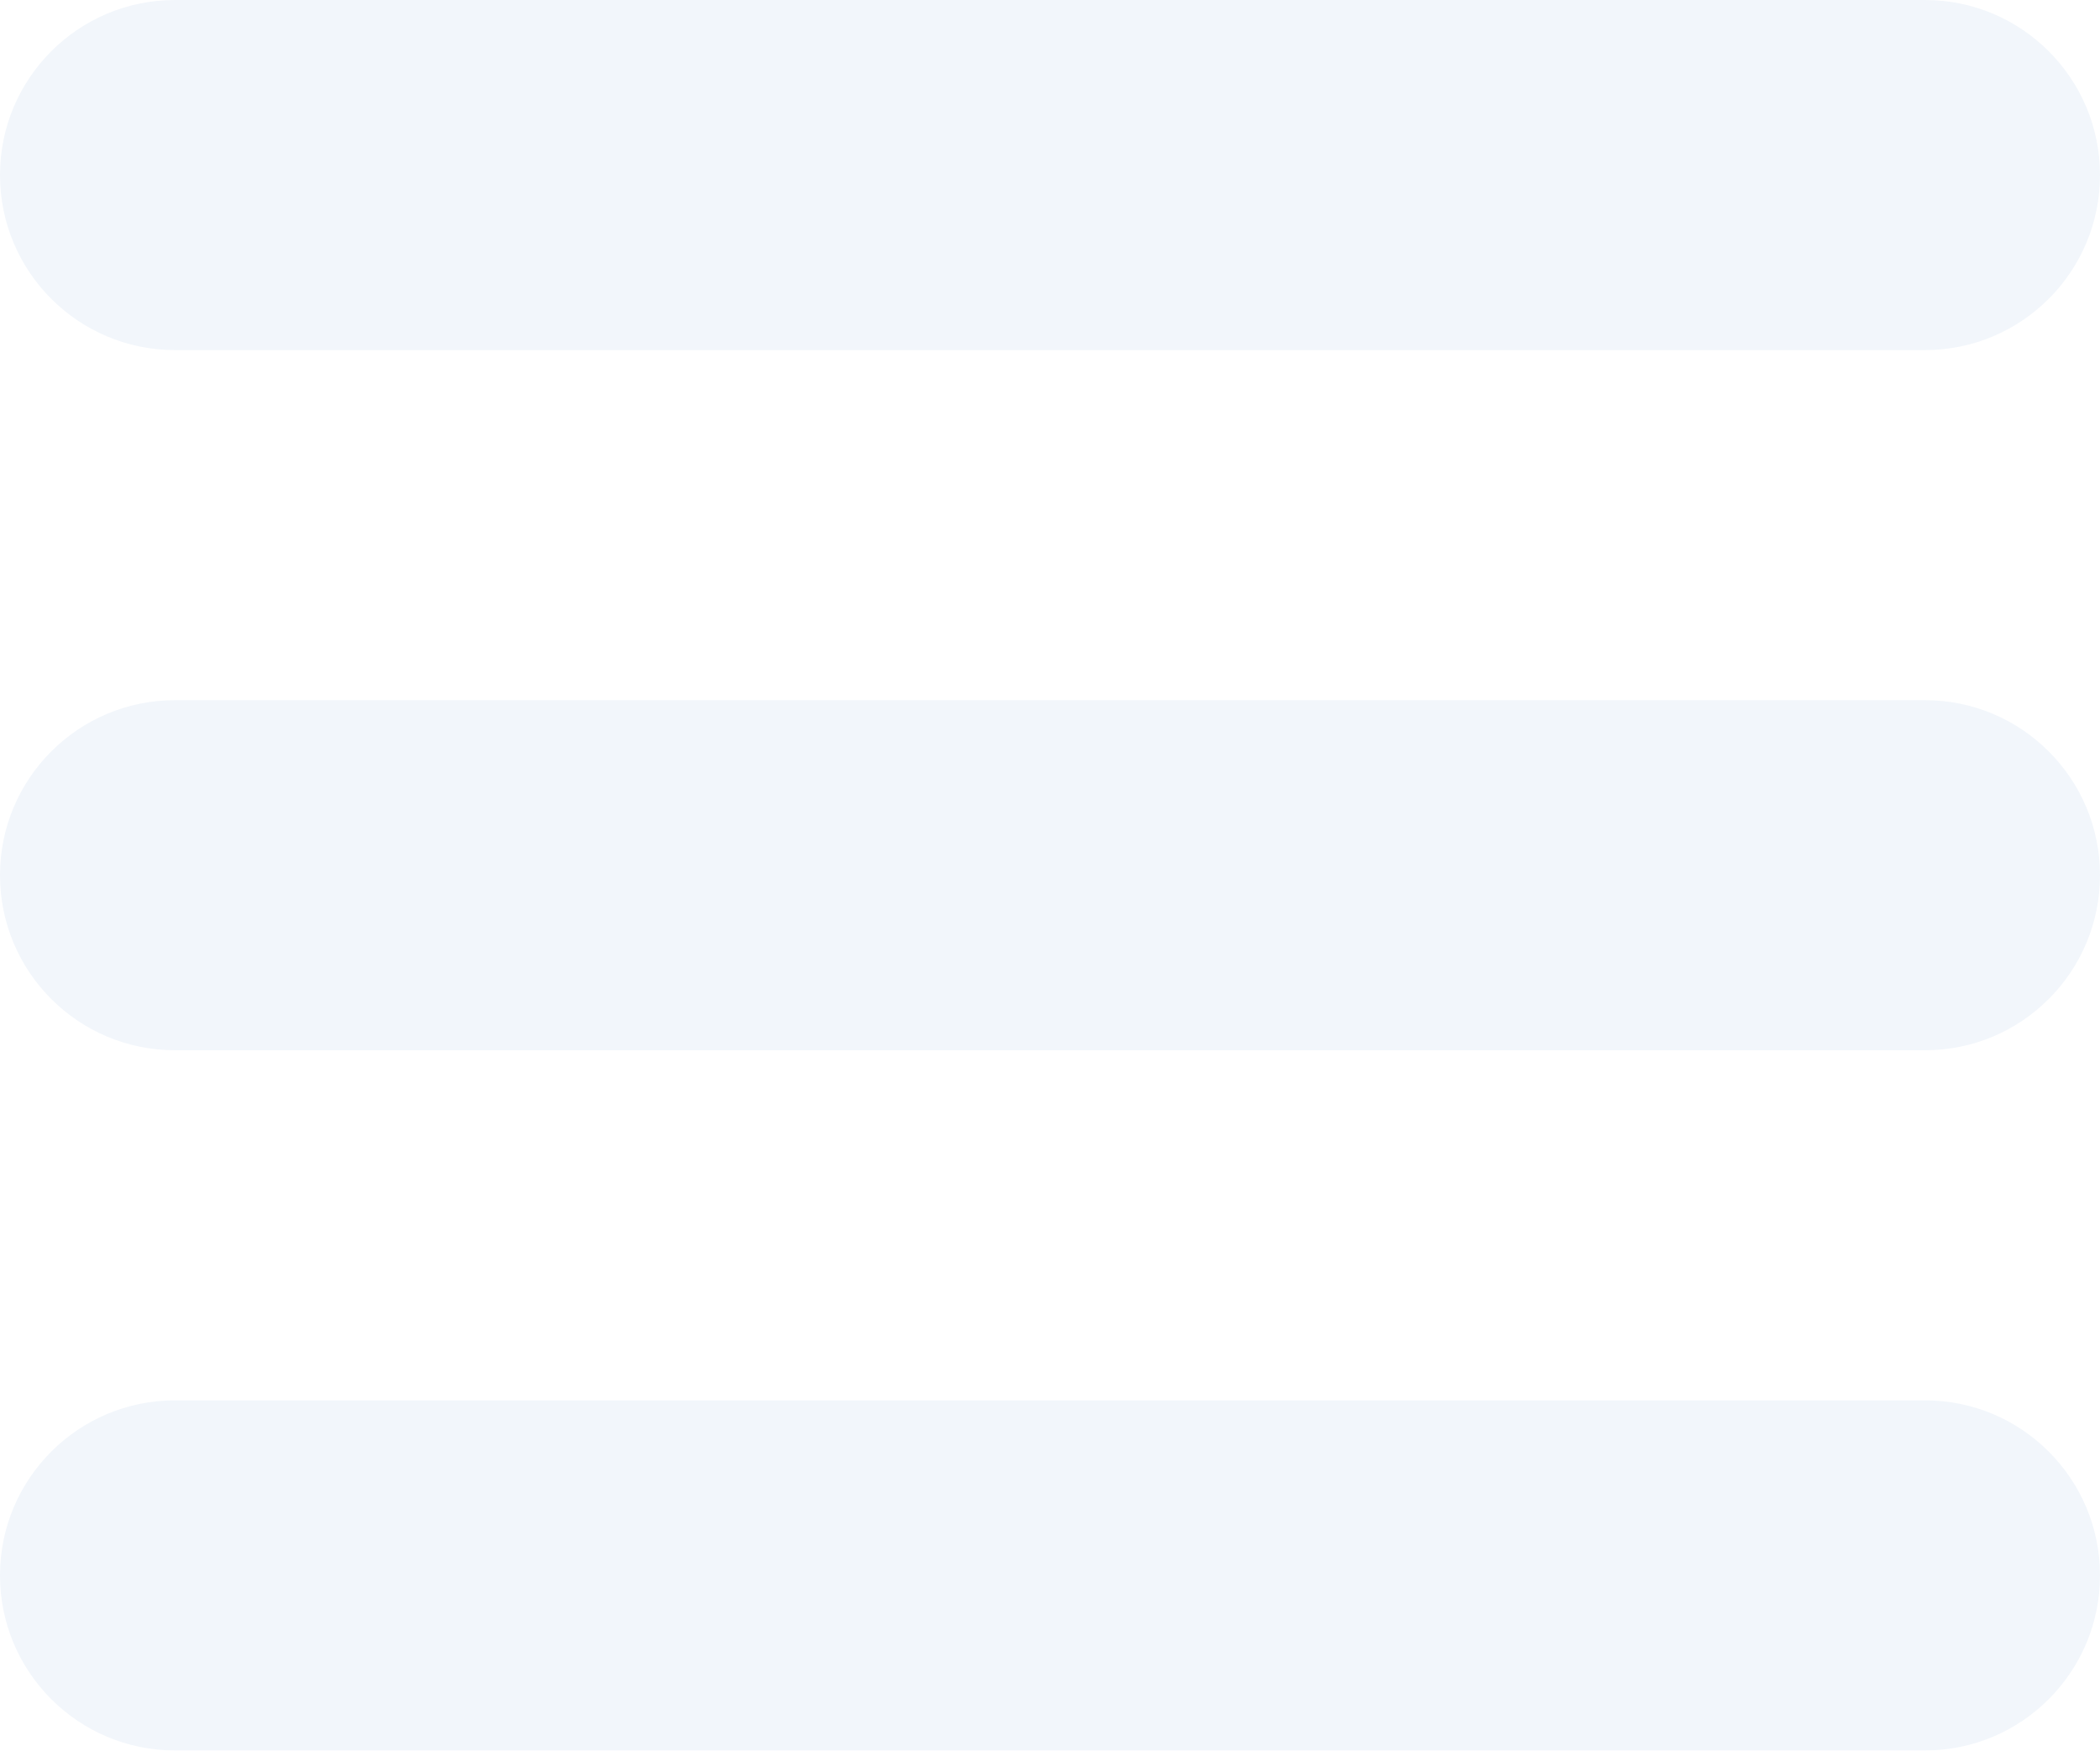
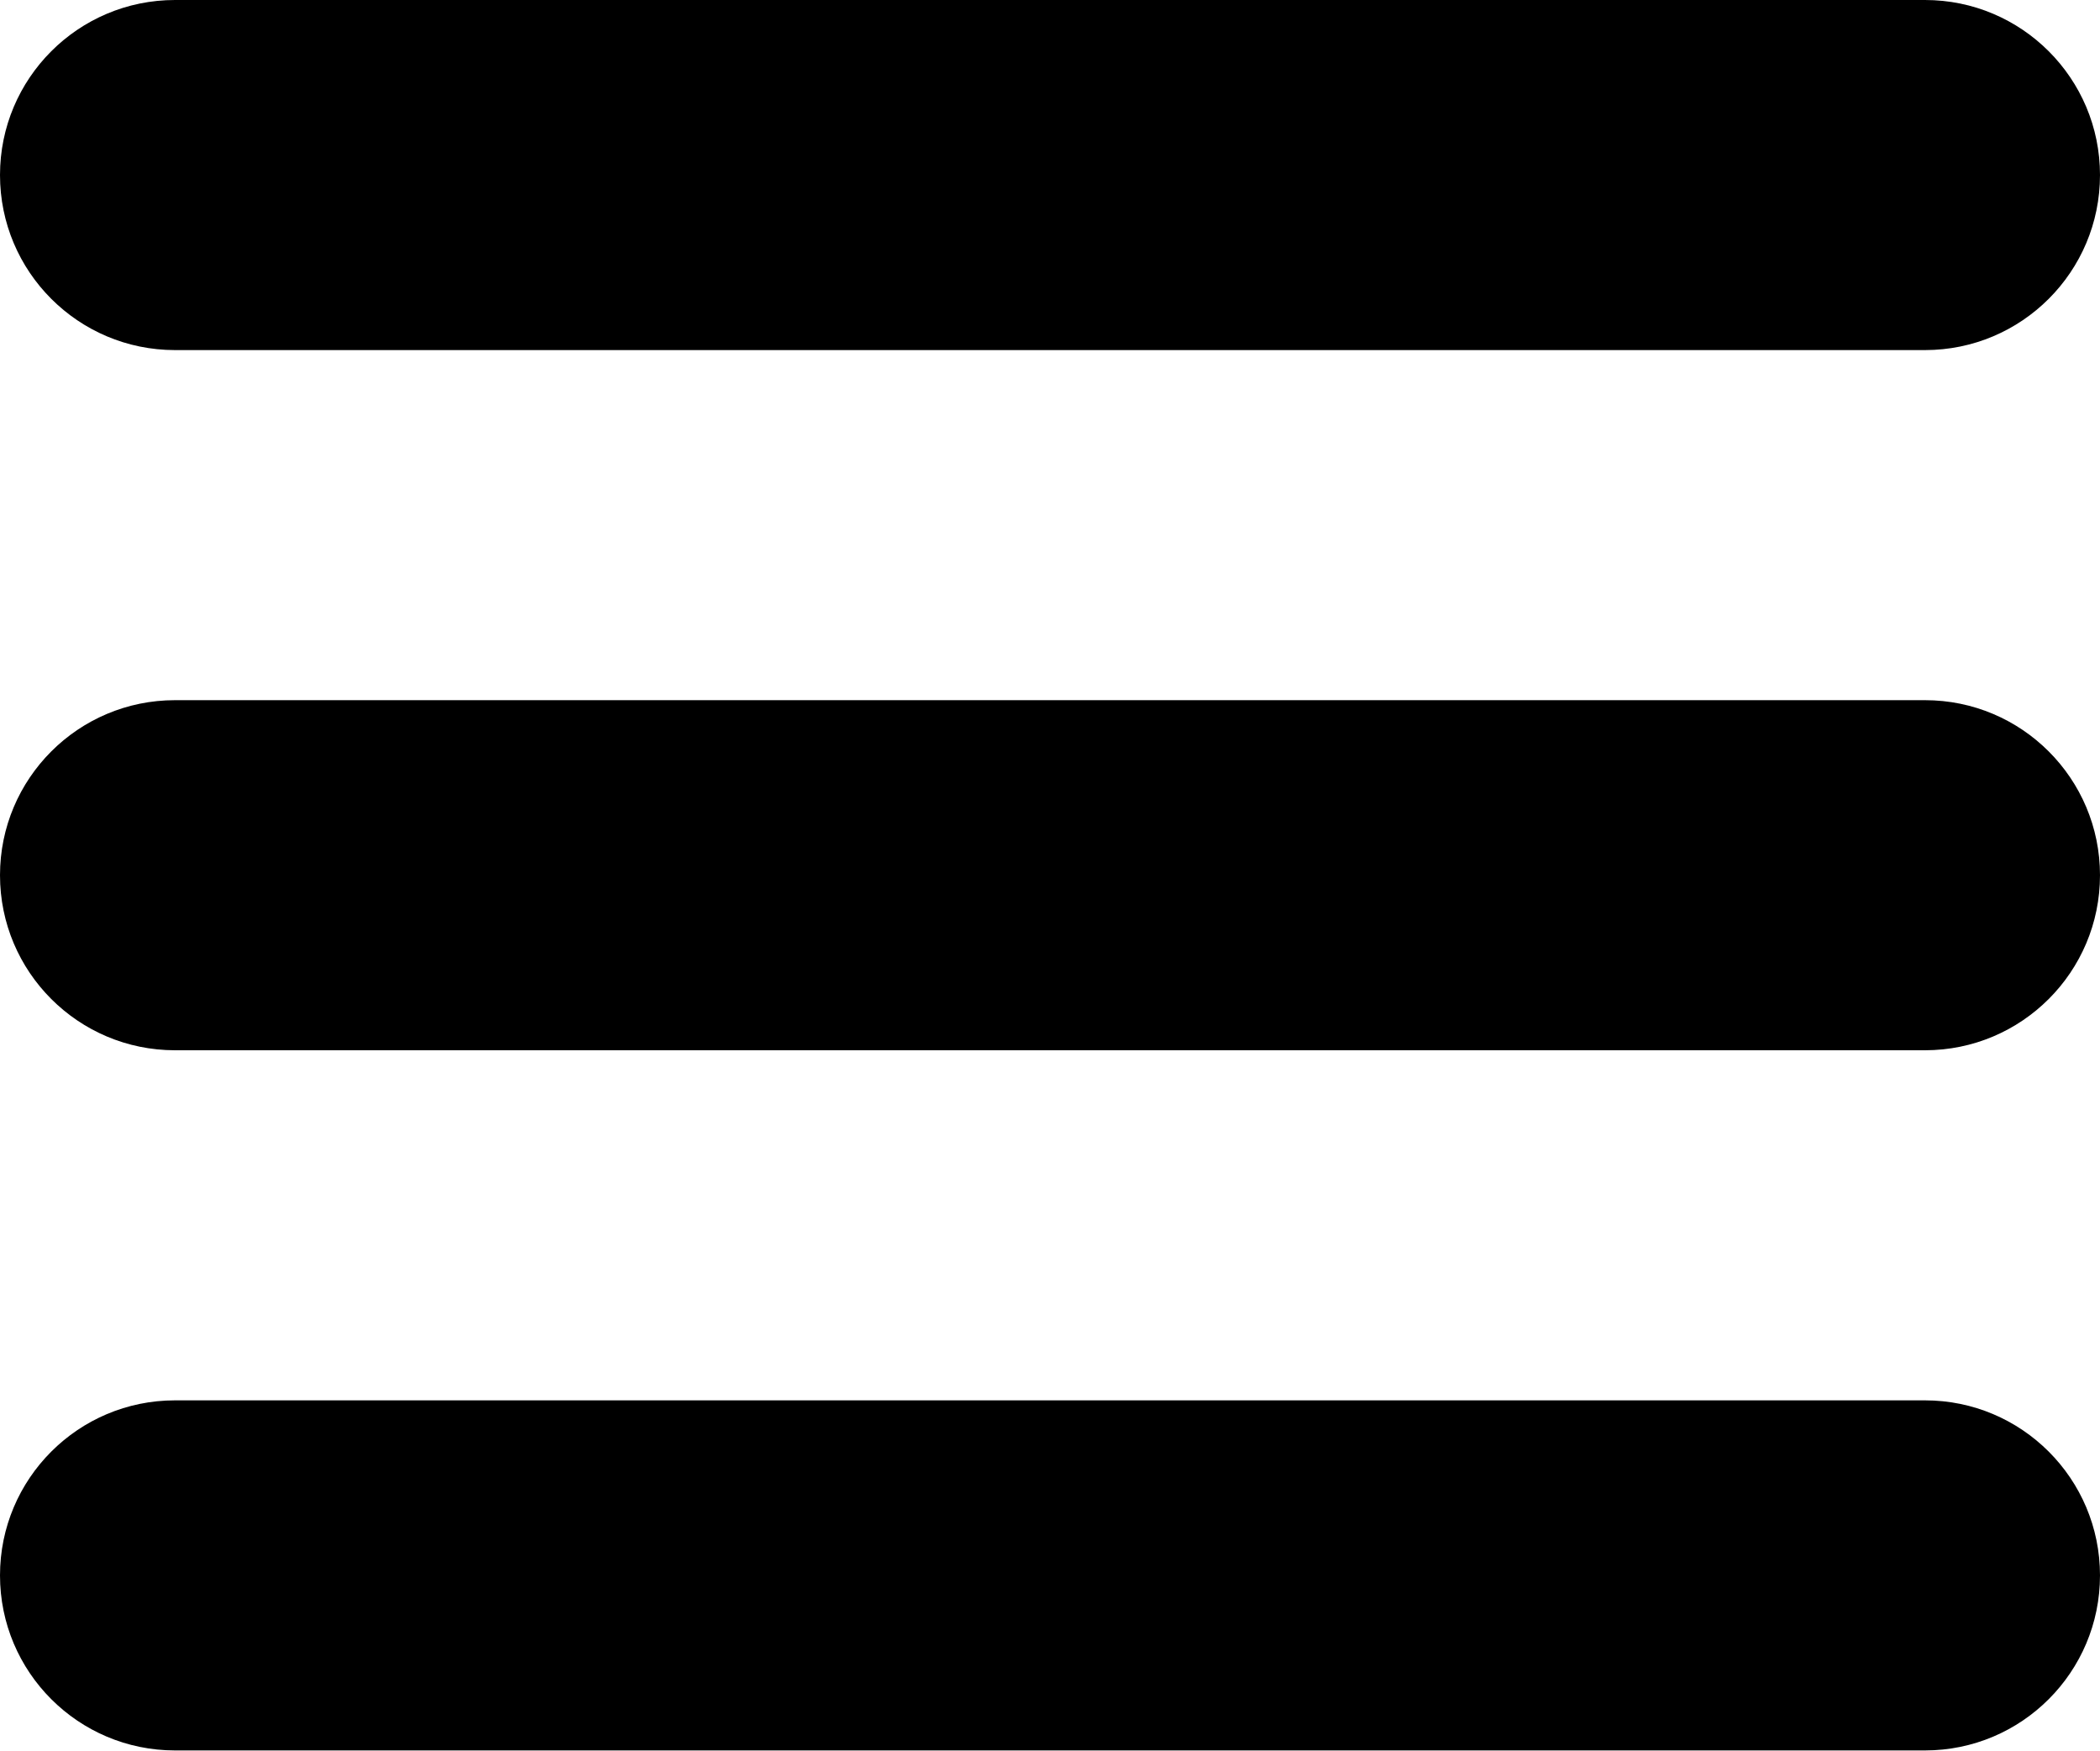
- <svg xmlns="http://www.w3.org/2000/svg" width="24" height="20" viewBox="0 0 24 20" fill="#F2F6FB">
+ <svg xmlns="http://www.w3.org/2000/svg" width="24" height="20" viewBox="0 0 24 20">
  <rect x="0" y="0" width="24" height="4" rx="2" />
  <rect x="0" y="8" width="24" height="4" rx="2" />
  <rect x="0" y="16" width="24" height="4" rx="2" />
</svg>
